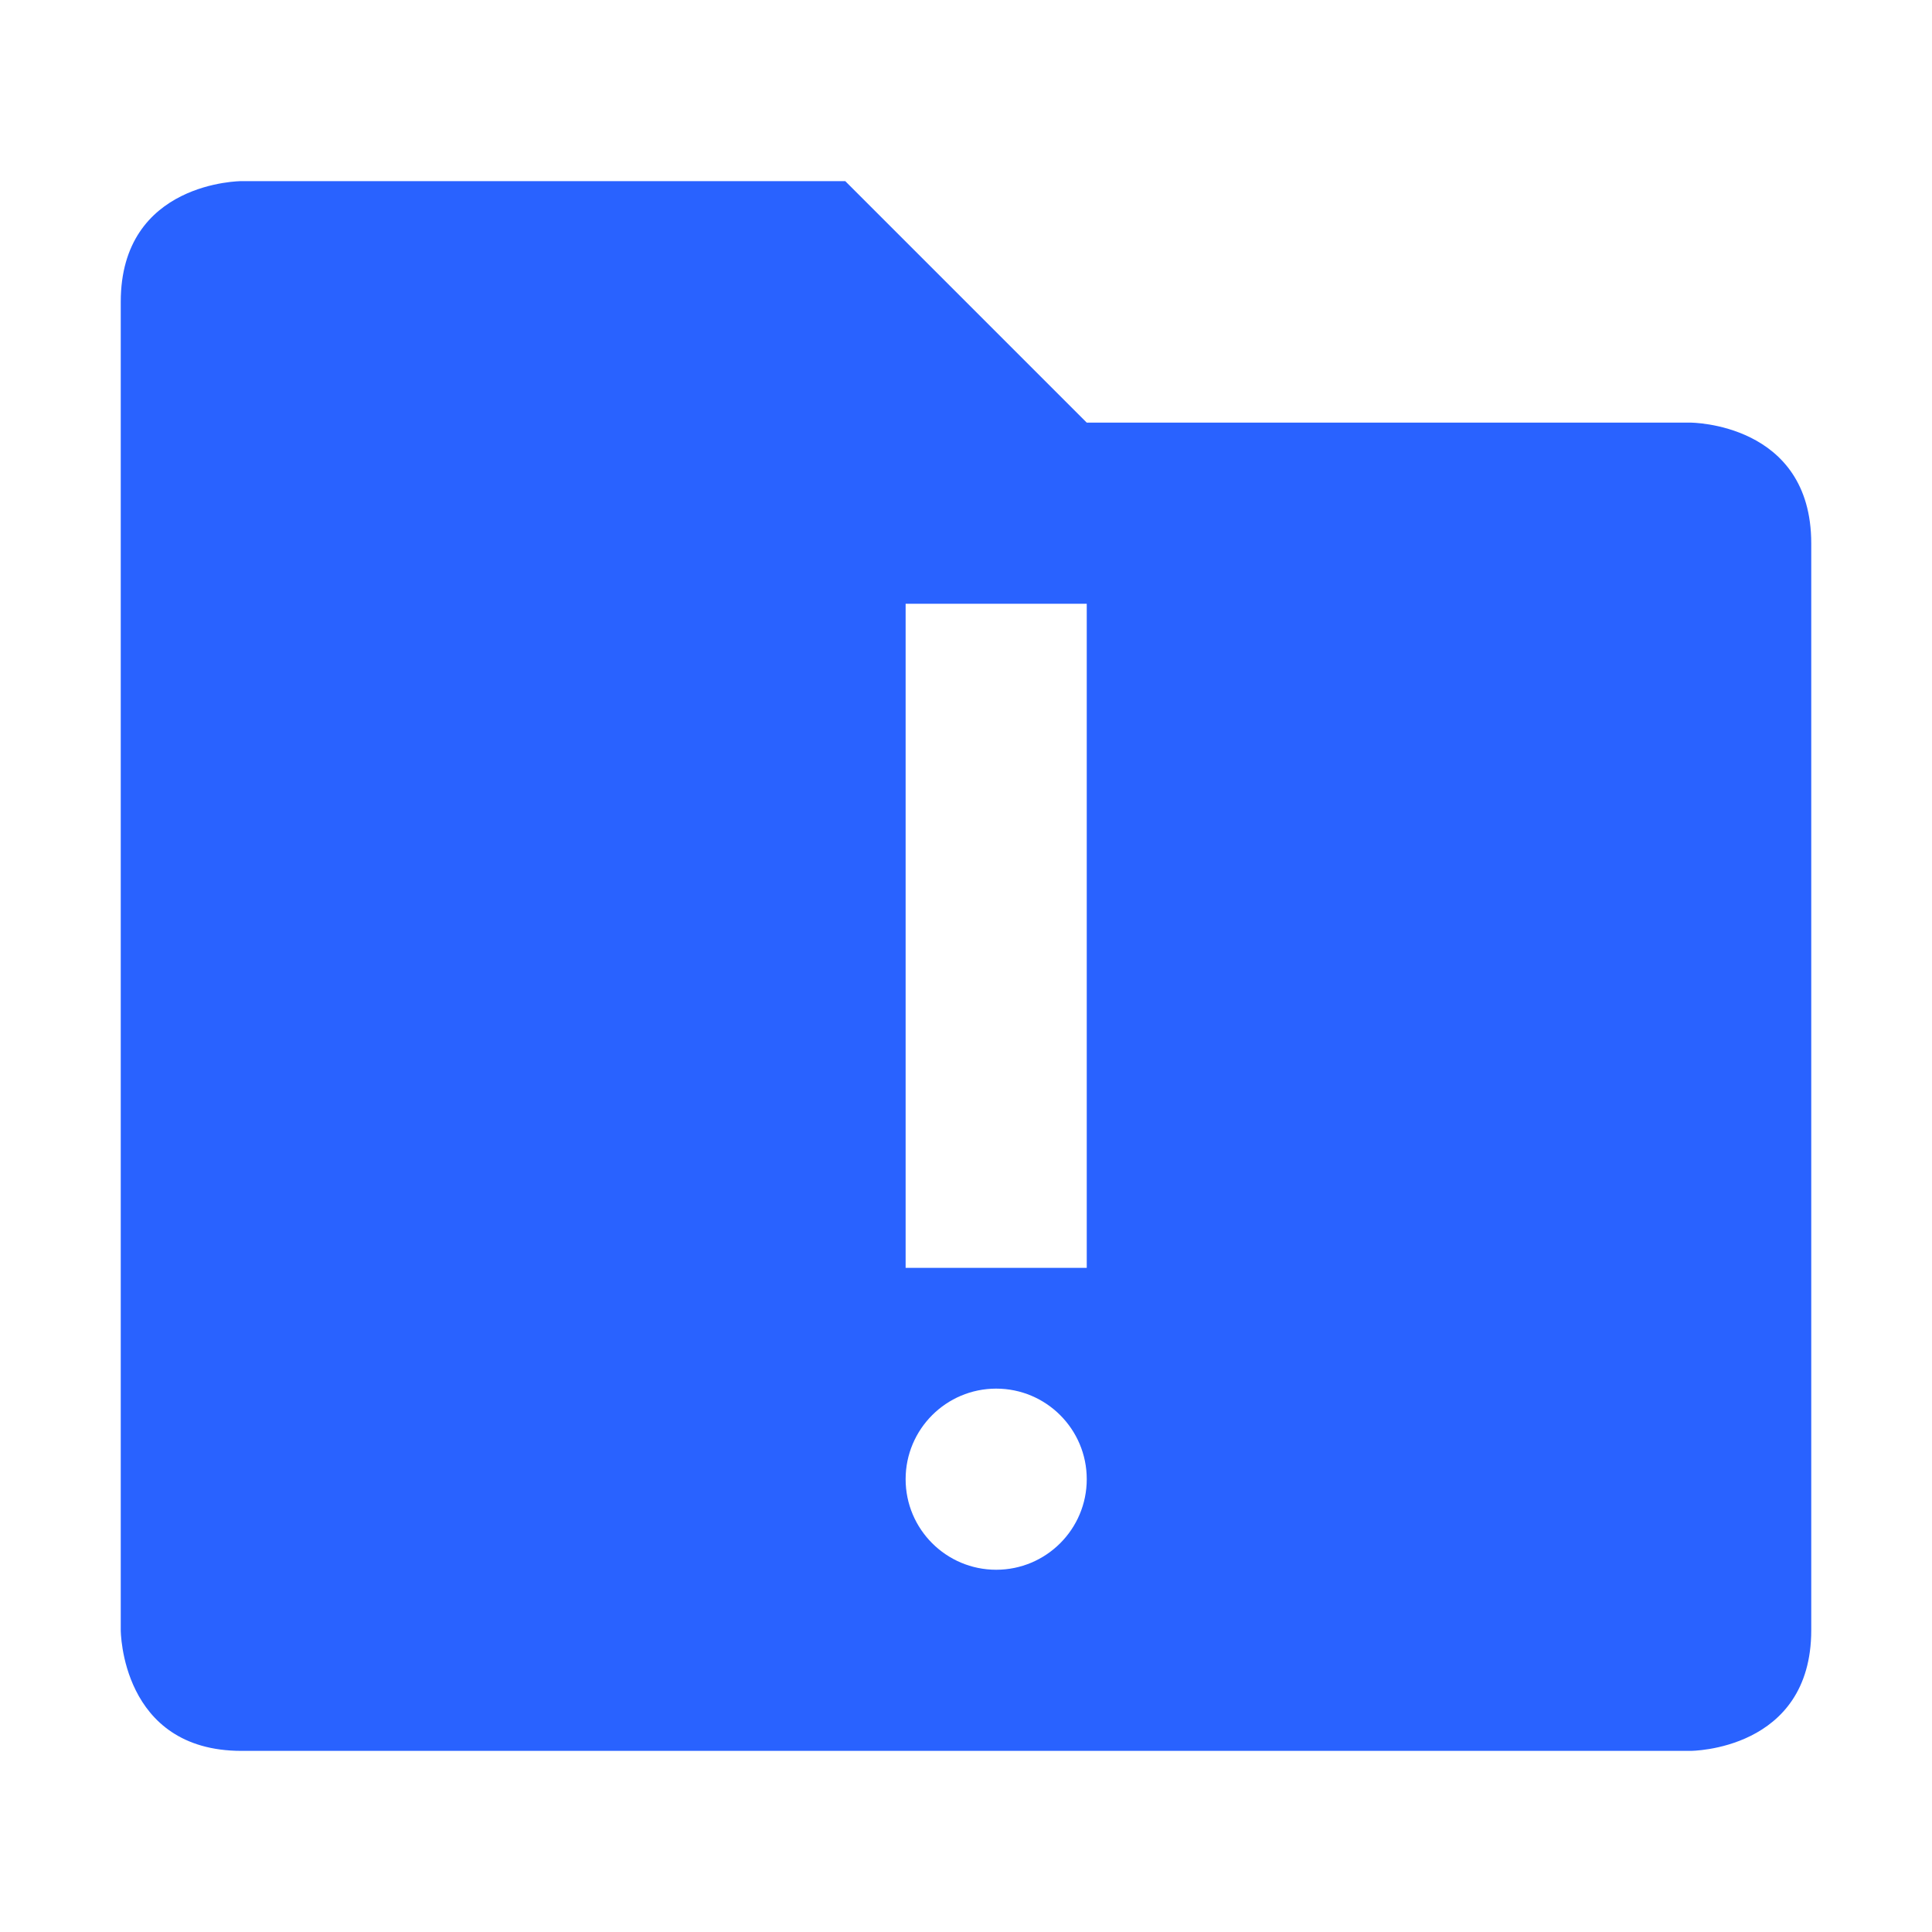
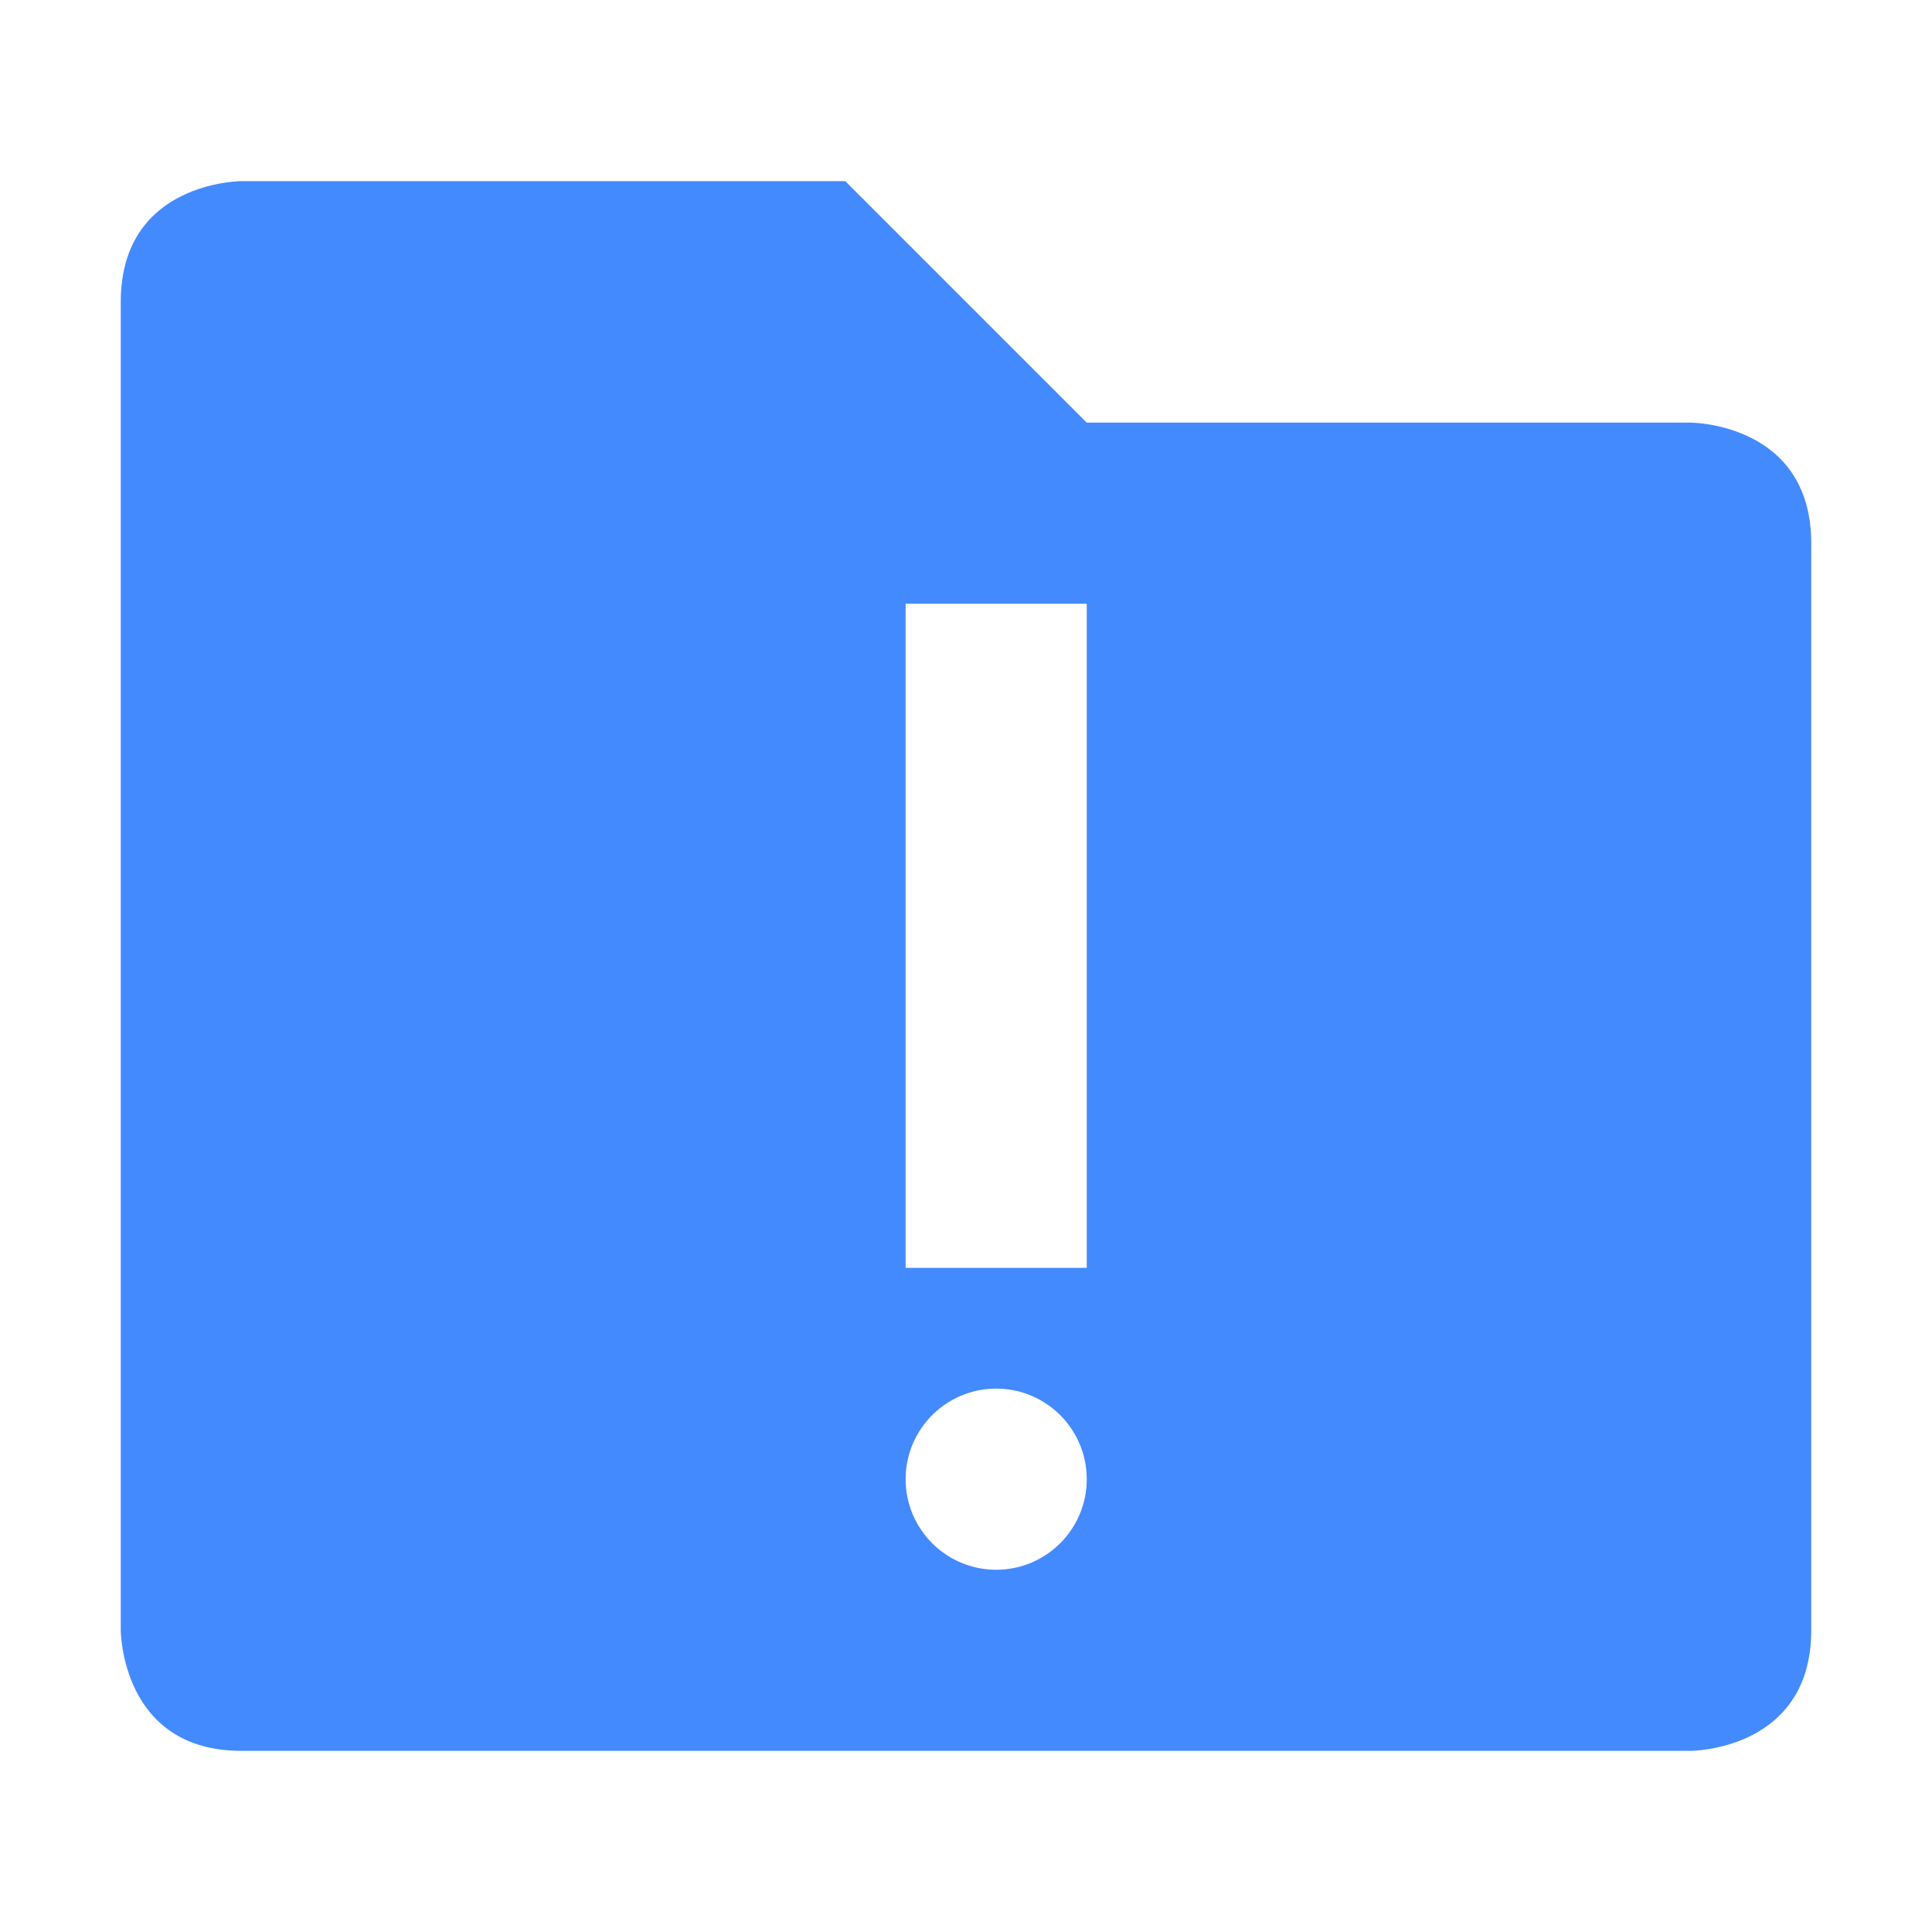
<svg xmlns="http://www.w3.org/2000/svg" width="32" height="32" version="1.1" id="svg12">
  <defs id="defs16" />
  <g id="22-22-plasmavault-error" transform="translate(32,10)">
    <rect style="opacity:0.001" width="22" height="22" x="0" y="0" id="rect2" />
-     <path style="fill:#2962ff;fill-opacity:1" d="M 4.143,3 C 4.143,3 3,3.043 3,4.186 V 16.857 C 3,16.857 3,18 4.143,18 H 17.857 C 17.857,18 19,18 19,16.857 V 6.172 C 19,5.029 17.857,5 17.857,5 H 12.143 L 9.857,3 Z M 10,6 h 2 v 7 h -2 z m 1,8 a 1,1 0 0 1 1,1 1,1 0 0 1 -1,1 1,1 0 0 1 -1,-1 1,1 0 0 1 1,-1 z" id="path4" />
+     <path style="fill:#448aff;fill-opacity:1" d="M 4.143,3 C 4.143,3 3,3.043 3,4.186 V 16.857 C 3,16.857 3,18 4.143,18 H 17.857 C 17.857,18 19,18 19,16.857 V 6.172 C 19,5.029 17.857,5 17.857,5 H 12.143 L 9.857,3 Z M 10,6 h 2 v 7 h -2 z m 1,8 a 1,1 0 0 1 1,1 1,1 0 0 1 -1,1 1,1 0 0 1 -1,-1 1,1 0 0 1 1,-1 z" id="path4" />
  </g>
  <g id="plasmavault-error">
    <rect style="opacity:0.001" width="32" height="32" x="0" y="0" id="rect7" />
-     <path style="fill:#2962ff;fill-opacity:1" d="M 4,3 C 4,3 2,3 2,5 V 27 C 2,27 2,29 4,29 H 28 C 28,29 30,29 30,27 V 9 C 30,7 28,7 28,7 H 18 L 14,3 Z M 15,10 H 18 V 21 H 15 Z M 16.5,23 C 17.328,23 18,23.672 18,24.5 18,25.328 17.328,26 16.5,26 15.672,26 15,25.328 15,24.5 15,23.672 15.672,23 16.5,23 Z" id="path9" />
+     <path style="fill:#448aff;fill-opacity:1" d="M 4,3 C 4,3 2,3 2,5 V 27 C 2,27 2,29 4,29 H 28 C 28,29 30,29 30,27 V 9 C 30,7 28,7 28,7 H 18 L 14,3 Z M 15,10 H 18 V 21 H 15 Z M 16.5,23 C 17.328,23 18,23.672 18,24.5 18,25.328 17.328,26 16.5,26 15.672,26 15,25.328 15,24.5 15,23.672 15.672,23 16.5,23 Z" id="path9" />
  </g>
</svg>
